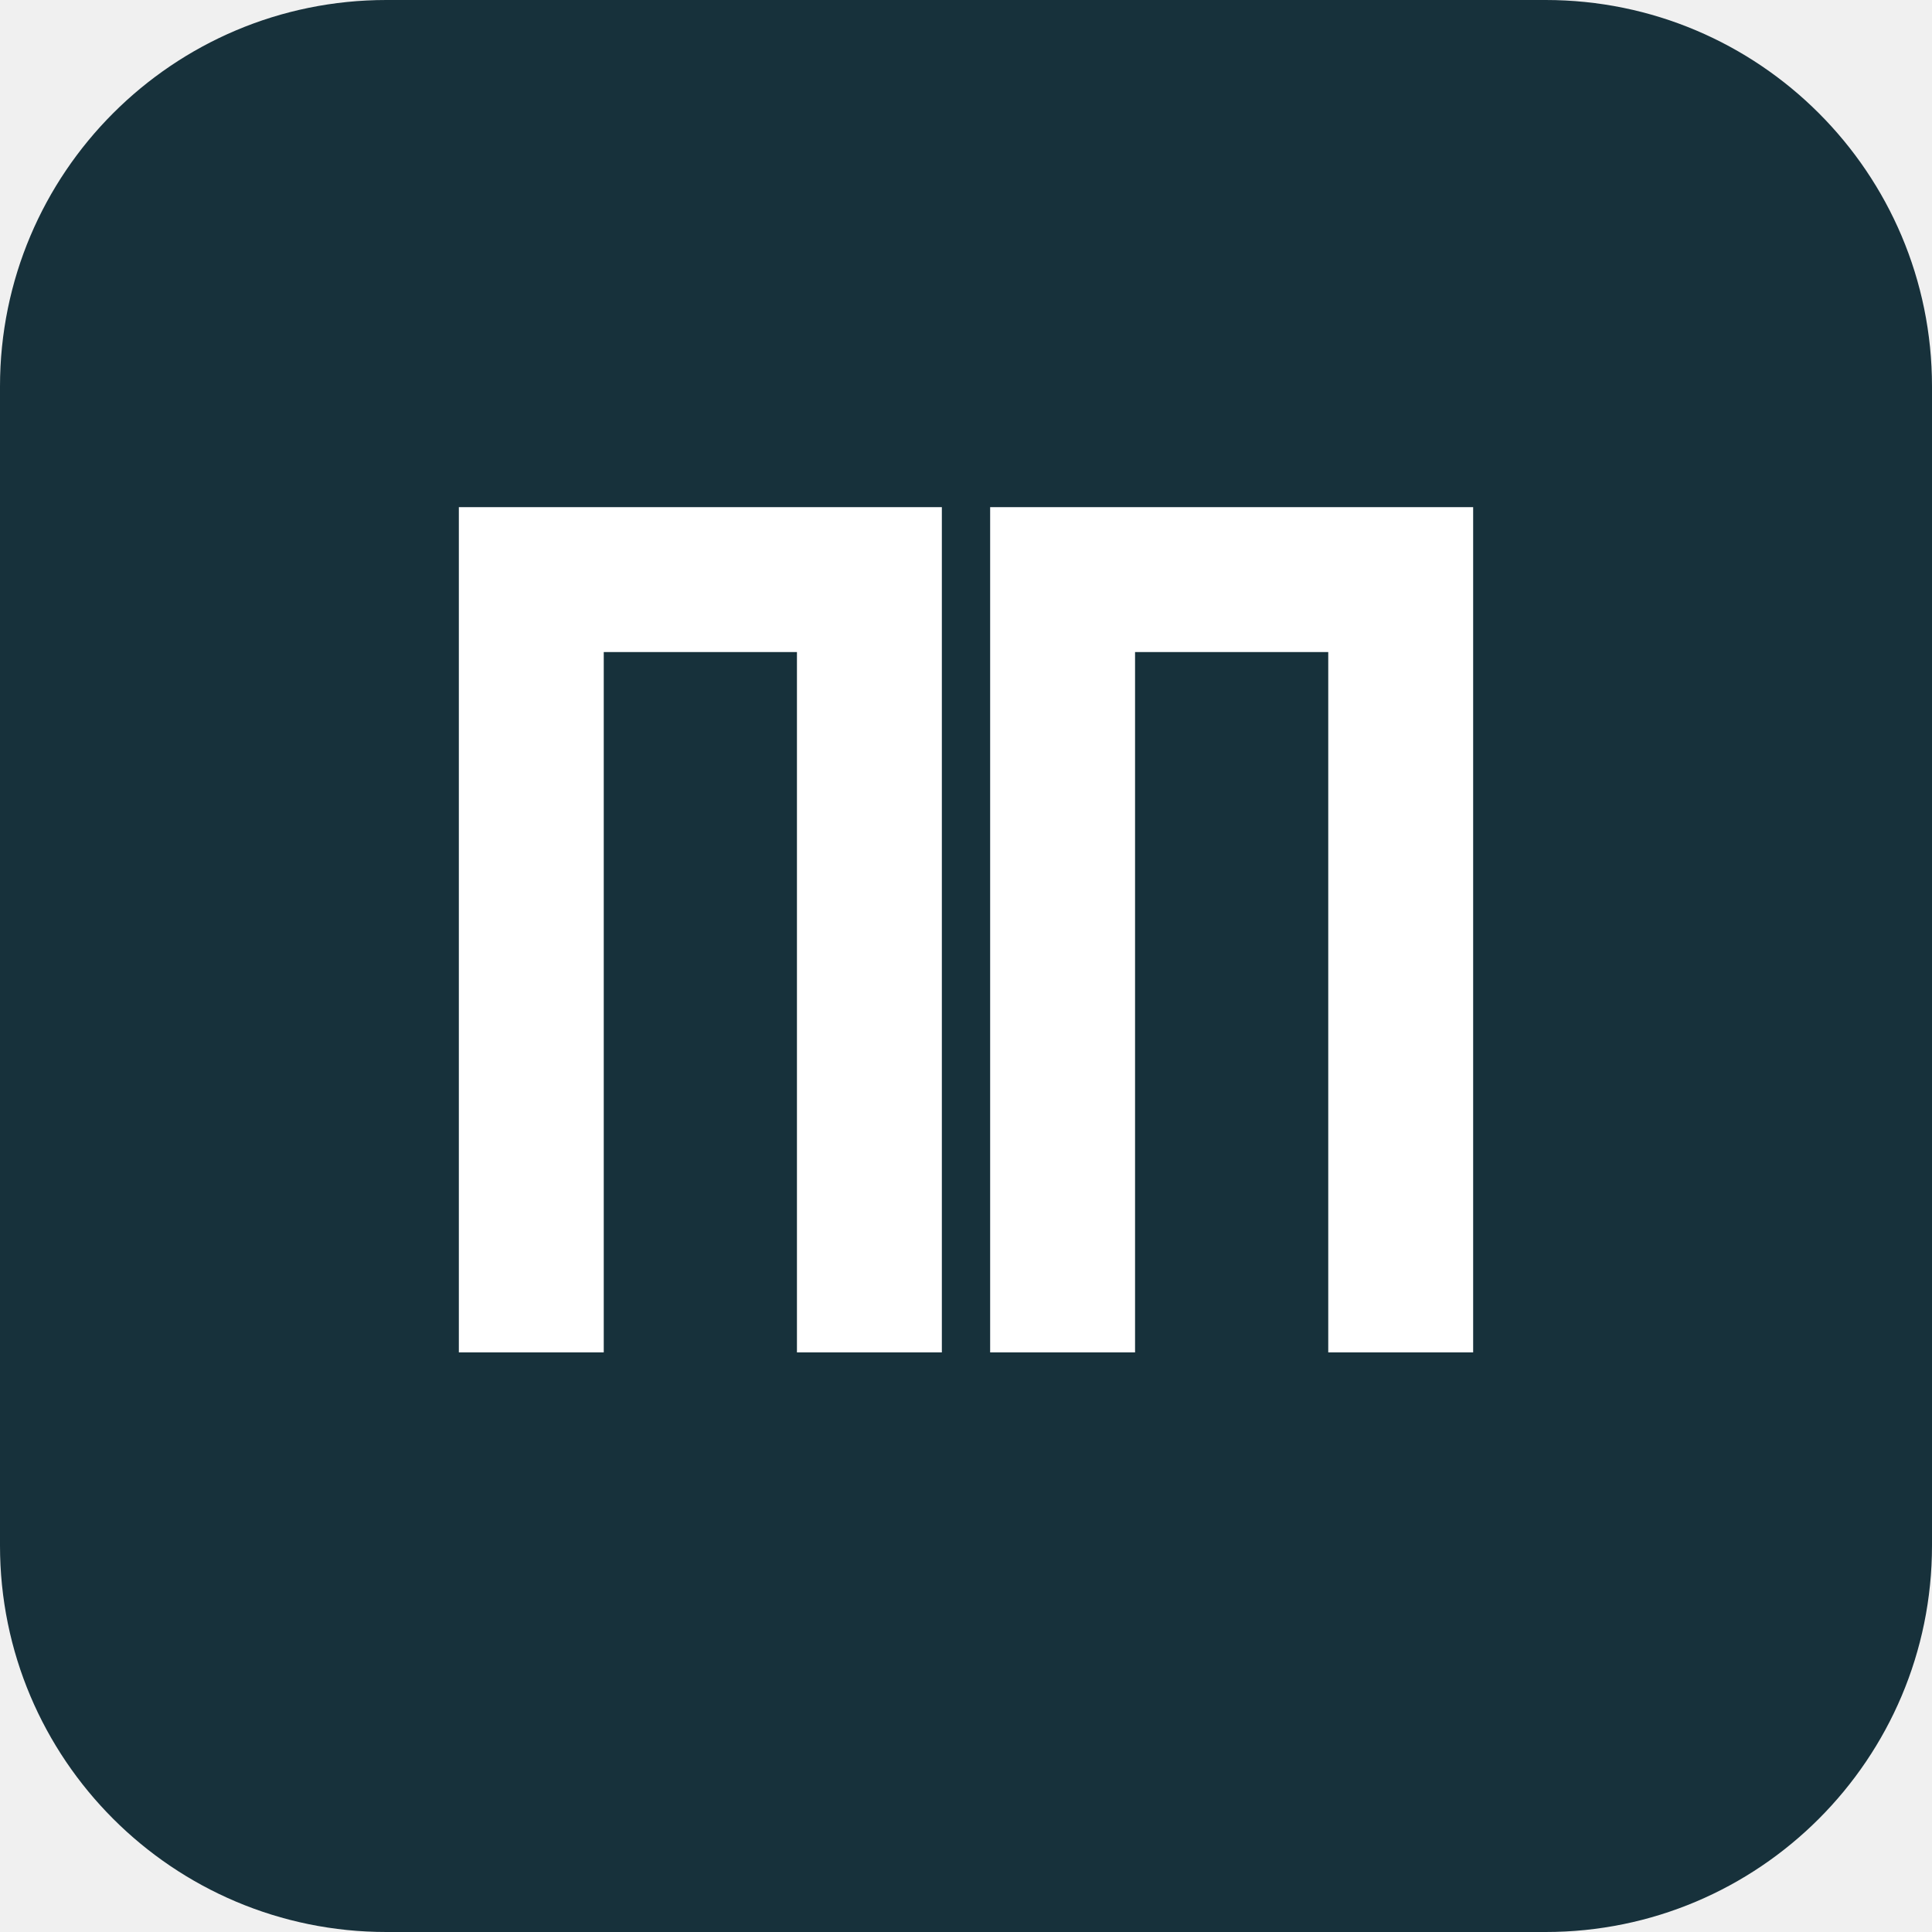
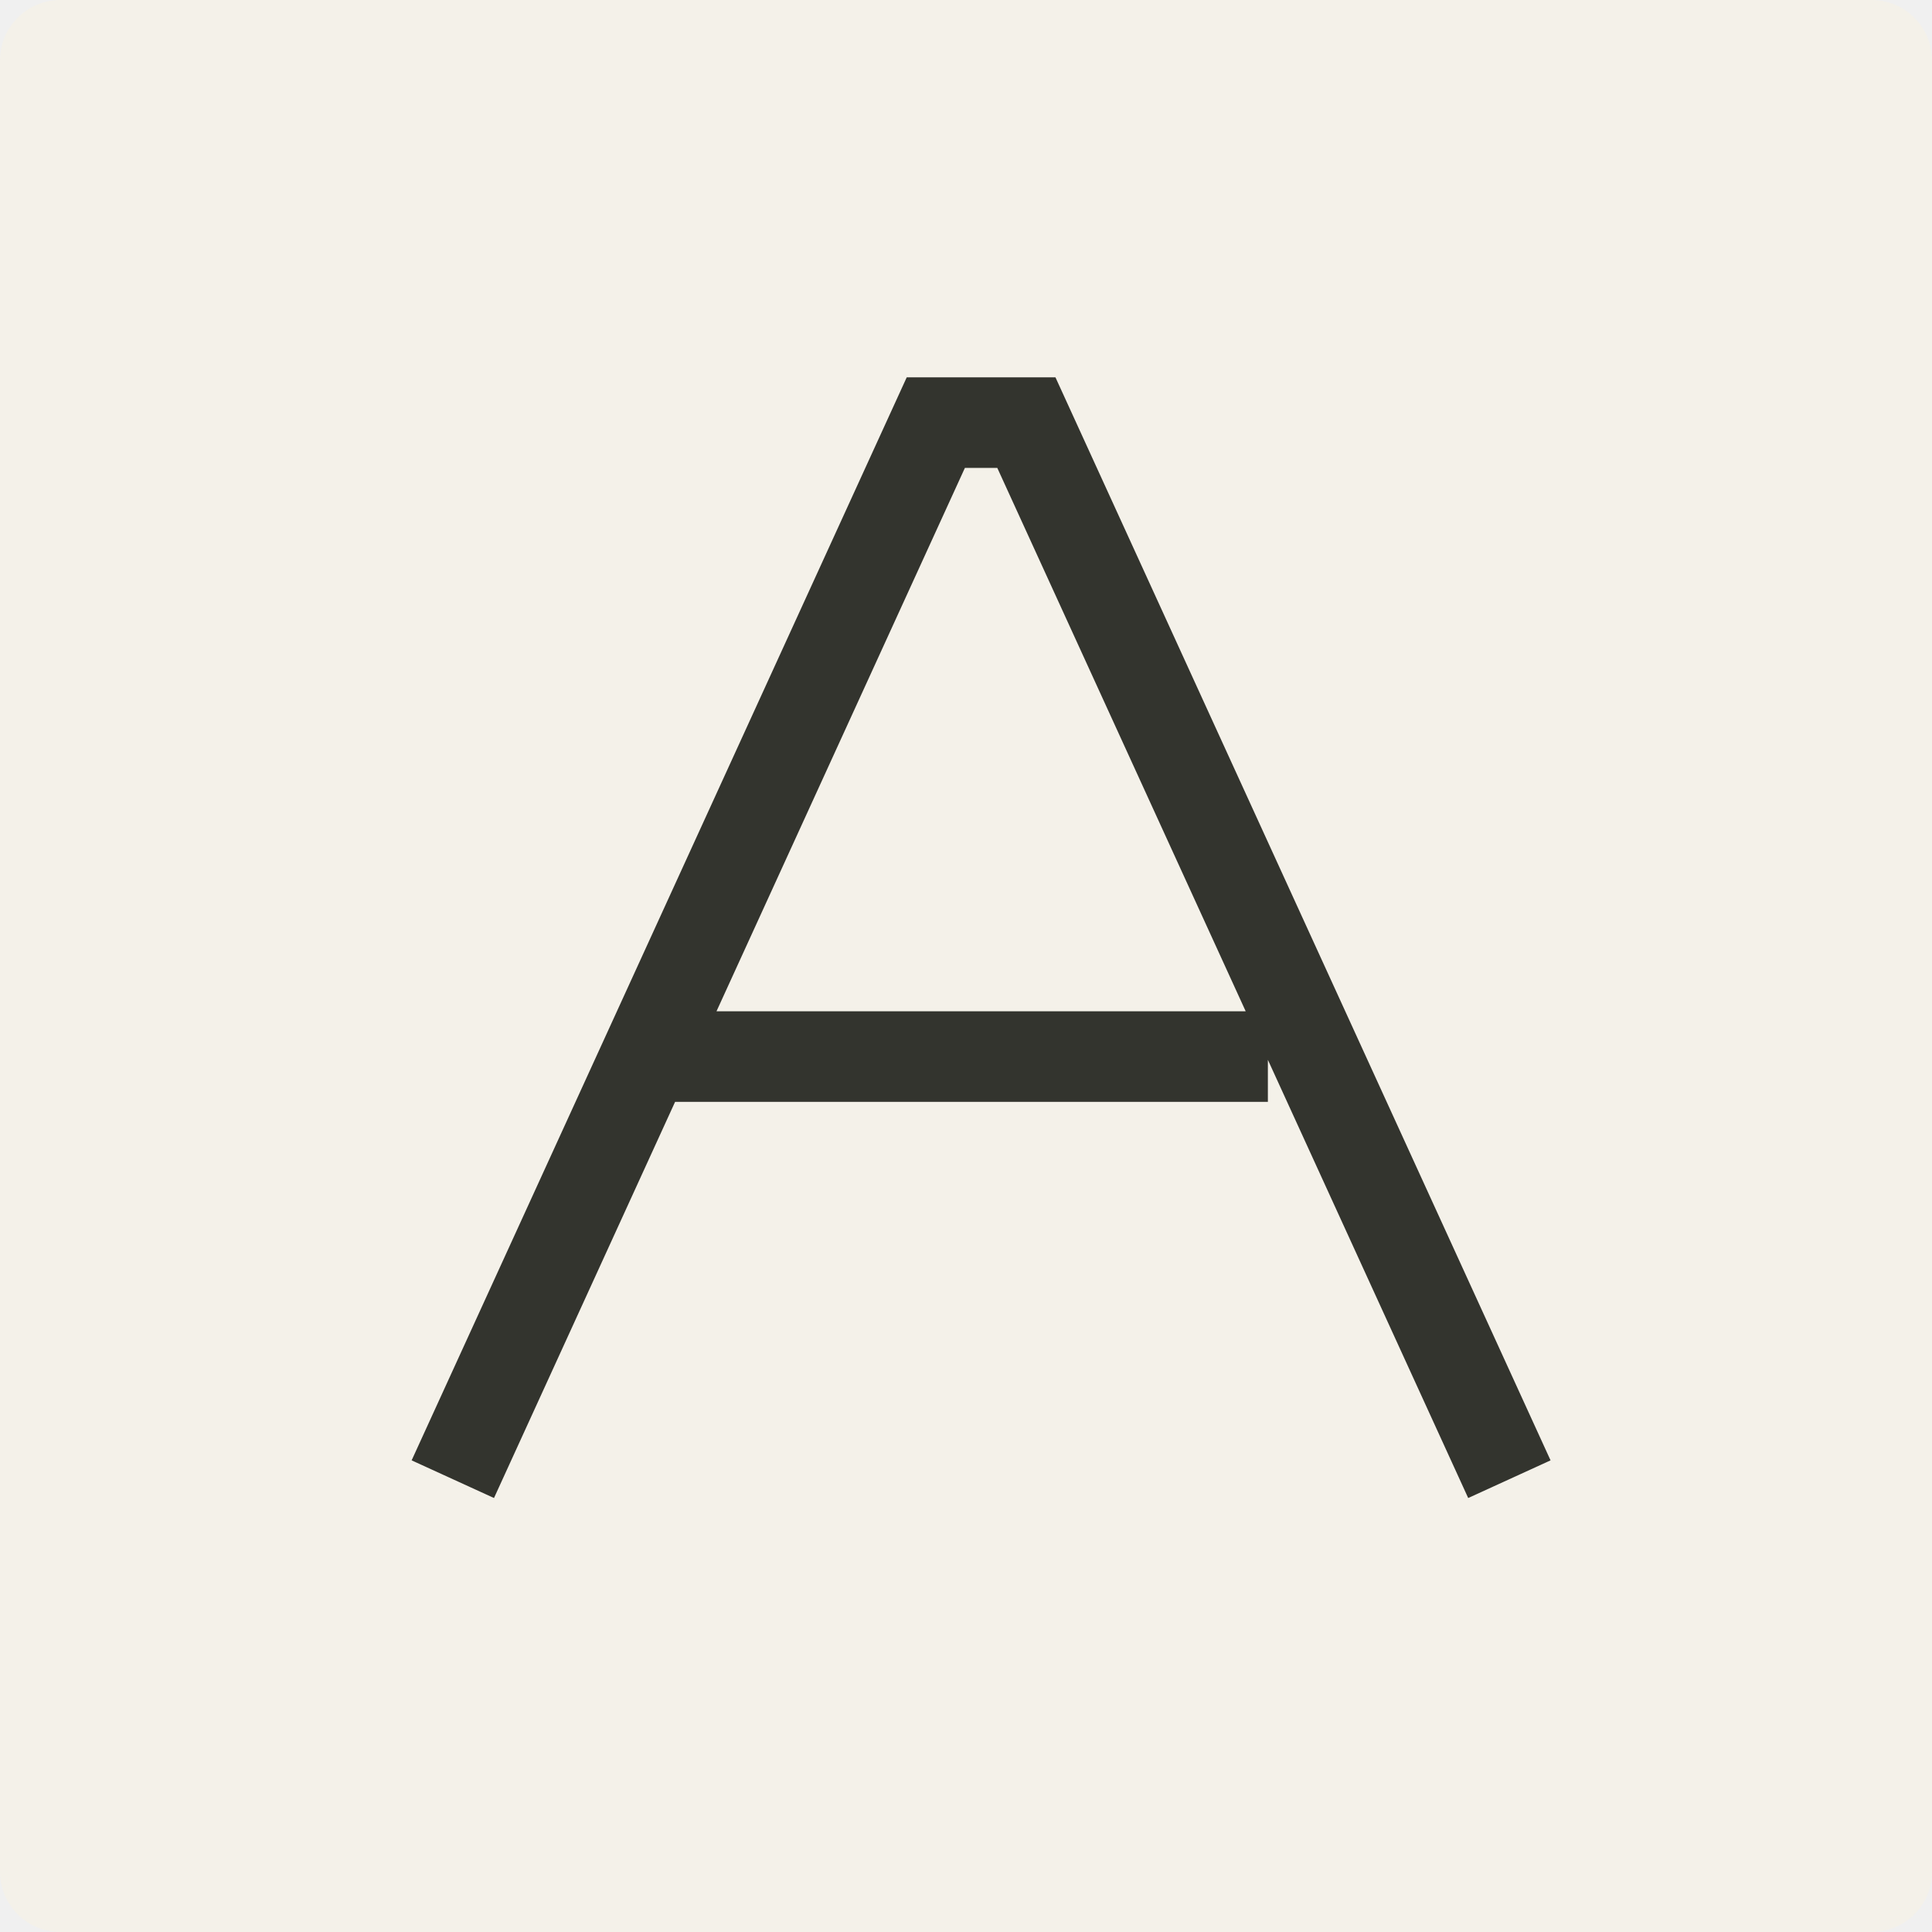
- <svg xmlns="http://www.w3.org/2000/svg" viewBox="0 0 40 40">
-   <rect width="40" height="40" rx="8" fill="#17313b" />
-   <path d="M11 28V12h7v16m4 0V12h7v16" stroke="#fff" stroke-width="3" fill="none" />
+ <svg xmlns="http://www.w3.org/2000/svg" viewBox="0 0 64 64">
+   <rect width="64" height="64" rx="2" fill="#f4f1e9" />
+   <path d="M15 49 31 14h3l16 35M22 35h20" fill="none" stroke="#33342e" stroke-width="3" />
</svg>
